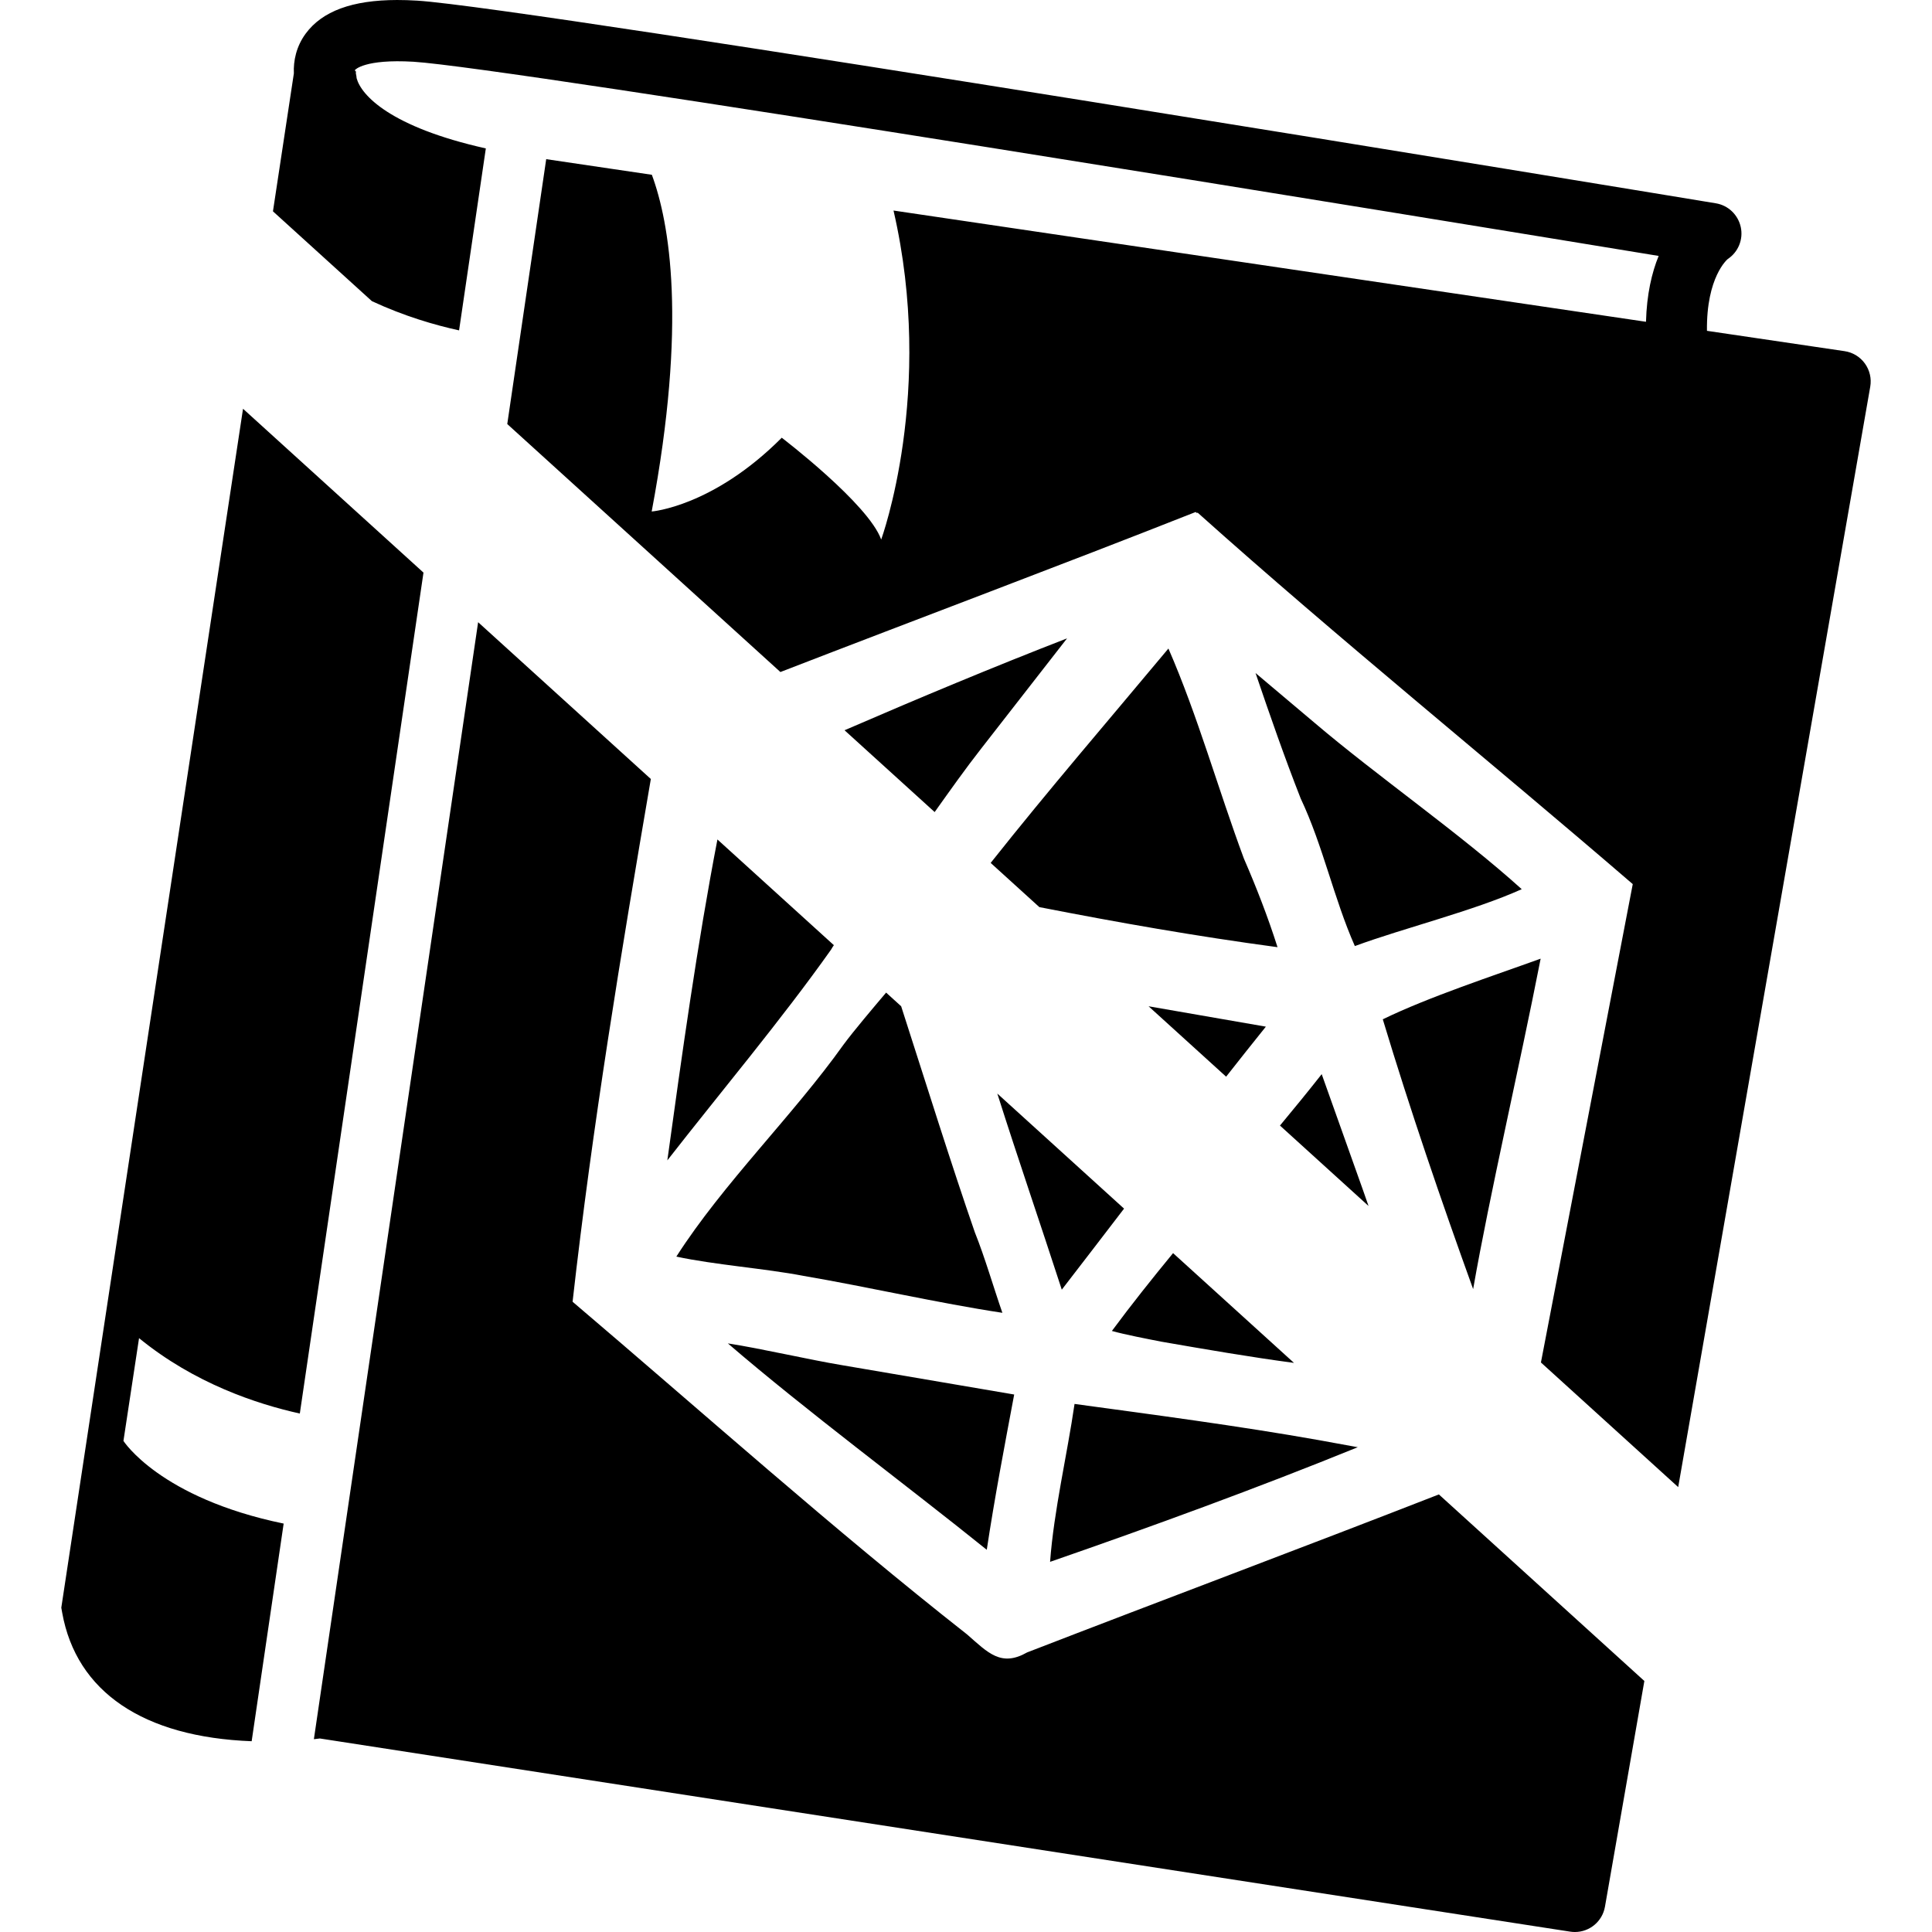
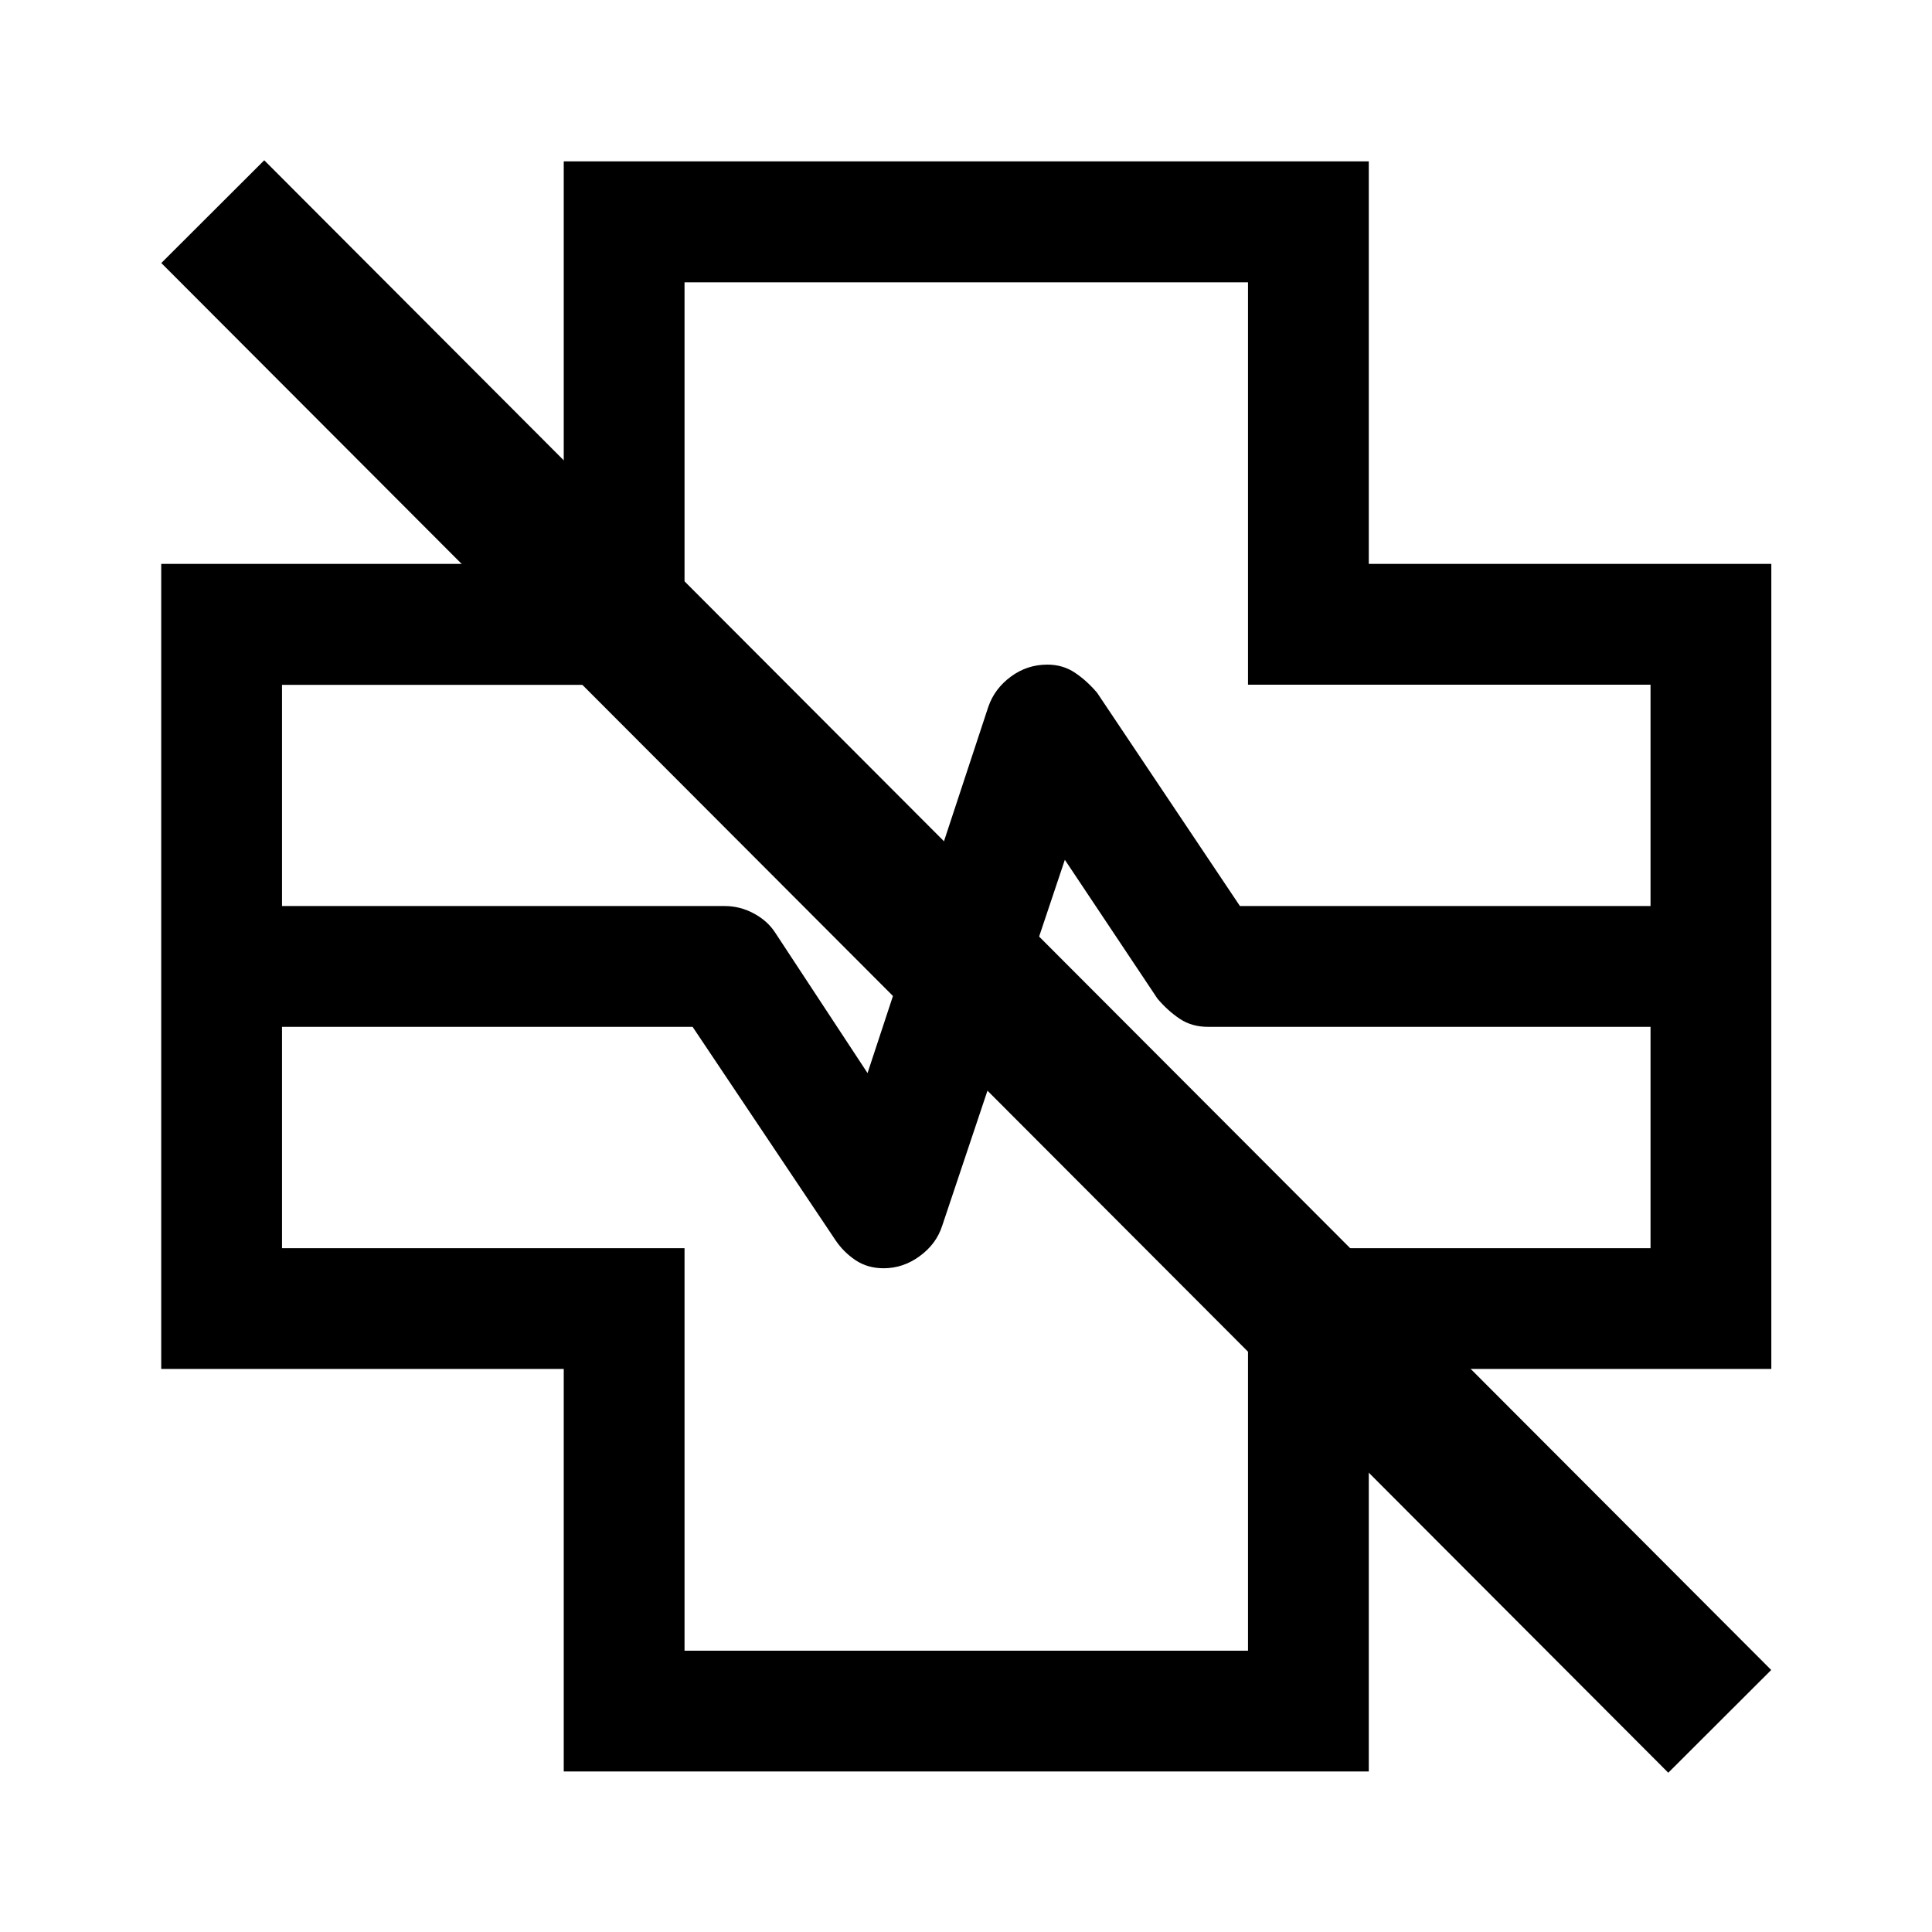
- <svg xmlns="http://www.w3.org/2000/svg" width="212mm" height="212mm" viewBox="0 0 198.235 211.666" version="1.1">
-   <g transform="translate(-8.740035,-55.35498)">
-     <path d="M 58.306,9.7376814e-4 C 51.721,0.012 47.321,1.639 44.894,4.929 43.496,6.824 43.071,8.945 43.152,10.775 l -3.07,20.258 14.531,13.192 c 4.735,2.203 9.251,3.514 12.799,4.29 l 3.93,-26.719 C 57.292,18.653 53.049,13.98 52.371,11.5 c -0.016,-0.228 -0.052,-0.451 -0.106,-0.678 0,-0.047 -0.01,-0.101 -0.01,-0.143 l 0.031,-0.19 -0.116,-0.021 c -0.016,-0.065 -0.025,-0.127 -0.046,-0.187 0.011,-0.016 1.367,-1.639 8.596,-1.214 C 74.704,9.931 211.01,32.238 243.565,37.582 c -1,2.444 -1.751,5.63 -1.859,9.671 L 131.208,30.917 c 6.134,26.608 -1.81,48.314 -1.81,48.314 -1.872,-5.243 -14.602,-14.952 -14.602,-14.952 -10.11,10.144 -19.1,10.833 -19.1,10.833 5.212,-27.737 2.625,-42.404 0.026,-49.446 L 80.208,23.372 74.489,62.269 114.598,98.684 c 20.237,-7.831 41.271,-15.714 60.858,-23.451 0.082,-0.032 0.128,-0.037 0.158,-0.027 0.089,0.029 0.021,0.182 0.266,0.086 20.655,18.496 42.901,36.455 63.882,54.537 l -13.484,70.245 20.157,18.3 28.202,-161.592 c 0.207,-1.193 -0.077,-2.418 -0.787,-3.404 -0.712,-0.987 -1.79,-1.639 -2.992,-1.813 l -20.2,-2.985 c -0.099,-7.938 3.019,-10.512 3.061,-10.548 1.538,-1.022 2.294,-2.879 1.905,-4.681 -0.394,-1.808 -1.838,-3.198 -3.661,-3.496 C 244.844,28.681 77.537,1.092 61.262,0.095 60.231,0.031 59.246,-5.3208822e-4 58.306,9.7376814e-4 Z M 35.687,60.026 9.001,236.082 l 0.13,0.735 C 11.217,248.453 21.071,255.091 36.955,255.692 l 4.699,-31.96 c -18.204,-3.759 -23.527,-12.143 -23.527,-12.143 l 2.291,-15.089 c 8.143,6.659 17.343,9.688 23.609,11.071 L 62.186,84.084 Z M 70.21,91.368 46.092,255.392 c 0.324,-0.031 0.652,-0.072 0.88,-0.104 l 183.605,28.366 c 0.233,0.036 0.461,0.052 0.689,0.052 2.148,0 4.038,-1.538 4.416,-3.724 l 5.784,-33.137 -30.174,-27.394 c -19.959,7.789 -40.989,15.659 -60.457,23.195 -3.839,2.189 -5.759,0.046 -8.825,-2.638 -19.498,-15.32 -39.001,-32.76 -57.929,-48.853 2.915,-25.882 7.107,-51.19 11.491,-76.762 z m 86.481,2.374 c -10.594,4.106 -21.83,8.795 -32.674,13.493 l 13.232,12.013 c 2.269,-3.183 4.53,-6.382 6.809,-9.29 z m 14.884,1.493 c -0.007,0.005 -0.002,0.008 -0.01,0.013 -8.997,10.781 -17.513,20.653 -26.09,31.468 l 7.149,6.491 c 11.622,2.269 23.011,4.276 34.974,5.883 -1.426,-4.484 -3.123,-8.834 -4.938,-13.012 -3.817,-10.287 -6.785,-20.99 -11.079,-30.831 h -6.9e-4 c -0.005,-0.005 -5.5e-4,-0.007 -0.005,-0.012 z m 12.794,3.597 c 2.101,6.181 4.246,12.349 6.628,18.417 3.291,6.966 4.85,14.643 7.956,21.677 7.269,-2.675 17.428,-5.164 24.506,-8.353 -9.007,-8.139 -21.212,-16.594 -30.442,-24.448 -2.883,-2.431 -5.766,-4.863 -8.648,-7.294 z m -79.017,24.441 c -2.959,15.332 -5.221,31.661 -7.357,47.123 7.679,-9.852 16.778,-20.678 24.043,-30.947 0.111,-0.211 0.254,-0.43 0.412,-0.654 z m 120.885,17.503 c -6.934,2.511 -16.429,5.616 -23.181,8.905 4.03,13.348 8.541,26.529 13.267,39.618 2.473,-14.114 6.716,-32.217 9.914,-48.524 z m -96.116,4.983 c -1.861,2.199 -4.739,5.592 -6.269,7.662 -7.392,10.38 -17.636,20.335 -24.534,31.106 5.572,1.202 13.034,1.747 18.629,2.822 9.372,1.602 19.85,4.009 29.248,5.432 -1.287,-3.691 -2.584,-8.189 -4.04,-11.809 -3.367,-9.697 -7.174,-21.863 -10.825,-33.208 z m 38.542,2.009 11.388,10.339 c 1.95,-2.481 3.898,-4.941 5.835,-7.347 z m 25.421,9.968 c -1.987,2.526 -4.045,5.039 -6.127,7.548 l 13.005,11.807 c -0.272,-0.784 -0.556,-1.565 -0.821,-2.352 -2.019,-5.668 -4.038,-11.336 -6.056,-17.004 z m -47.635,2.848 c 3.01,9.478 6.197,18.733 9.469,28.798 2.992,-3.868 6.081,-7.906 9.144,-11.9 z m 25.811,23.432 c -3.1,3.773 -6.131,7.573 -8.984,11.429 1.93,0.542 5.33,1.196 7.294,1.579 6.495,1.126 12.961,2.247 19.446,3.111 z m -65.376,13.256 c 11.472,9.879 26.249,20.824 38.018,30.308 1.147,-7.608 2.606,-15.246 4.026,-22.8 l -25.304,-4.314 c -4.868,-0.811 -11.863,-2.44 -16.74,-3.194 z m 50.908,8.89 c -1.099,7.54 -3.033,15.642 -3.593,23.188 14.956,-5.187 30.497,-10.855 45.183,-16.832 -1.916,-0.35 -3.831,-0.701 -5.748,-1.048 -11.867,-2.1 -23.922,-3.682 -35.843,-5.308 z" transform="matrix(0.7460775,0,0,0.7460775,2.024759,55.35455)" />
+ <svg xmlns="http://www.w3.org/2000/svg" height="48" viewBox="0 -960 960 960" width="48" version="1.1" id="svg303" xml:space="preserve">
+   <defs id="defs307">
+     <rect x="341.019" y="385.832" width="113.673" height="76.511" id="rect363" />
+     <rect x="341.019" y="385.832" width="113.673" height="76.511" id="rect363-5" />
+   </defs>
+   <g id="layer1" transform="matrix(75.59055,0,0,75.59055,-8068.78,-4830.776)" style="display:inline">
+     <path d="m 110.449,62.852 v -2.646 h -2.646 v -5.292 h 2.646 v -2.646 h 5.292 v 2.646 h 2.646 v 5.292 h -2.646 v 2.646 z m -1.852,-5.689 h 2.91 q 0.1,0 0.19,0.048 0.09,0.048 0.14,0.124 l 0.609,0.926 0.794,-2.408 q 0.041,-0.119 0.148,-0.198 0.107,-0.079 0.24,-0.079 0.102,0 0.181,0.053 0.079,0.053 0.146,0.132 l 0.939,1.402 h 2.699 v -1.455 h -2.646 V 53.063 H 111.243 v 2.646 h -2.646 z m 2.646,4.895 h 3.704 v -2.646 h 2.646 v -1.455 h -2.91 q -0.106,0 -0.185,-0.053 -0.079,-0.053 -0.146,-0.132 l -0.609,-0.913 -0.807,2.408 q -0.039,0.119 -0.148,0.198 -0.108,0.079 -0.236,0.079 -0.106,0 -0.185,-0.053 -0.079,-0.053 -0.132,-0.132 l -0.939,-1.402 h -2.699 v 1.455 h 2.646 z m 1.852,-4.498 z" fill="#fd3311" id="path1861" style="fill:#000000;stroke-width:0.013" />
+     <rect style="opacity:1;fill:#000000;stroke-width:0.114" id="rect1368" width="14.022" height="0.956" x="113.625" y="-39.856" transform="rotate(45.05185)" />
  </g>
</svg>
